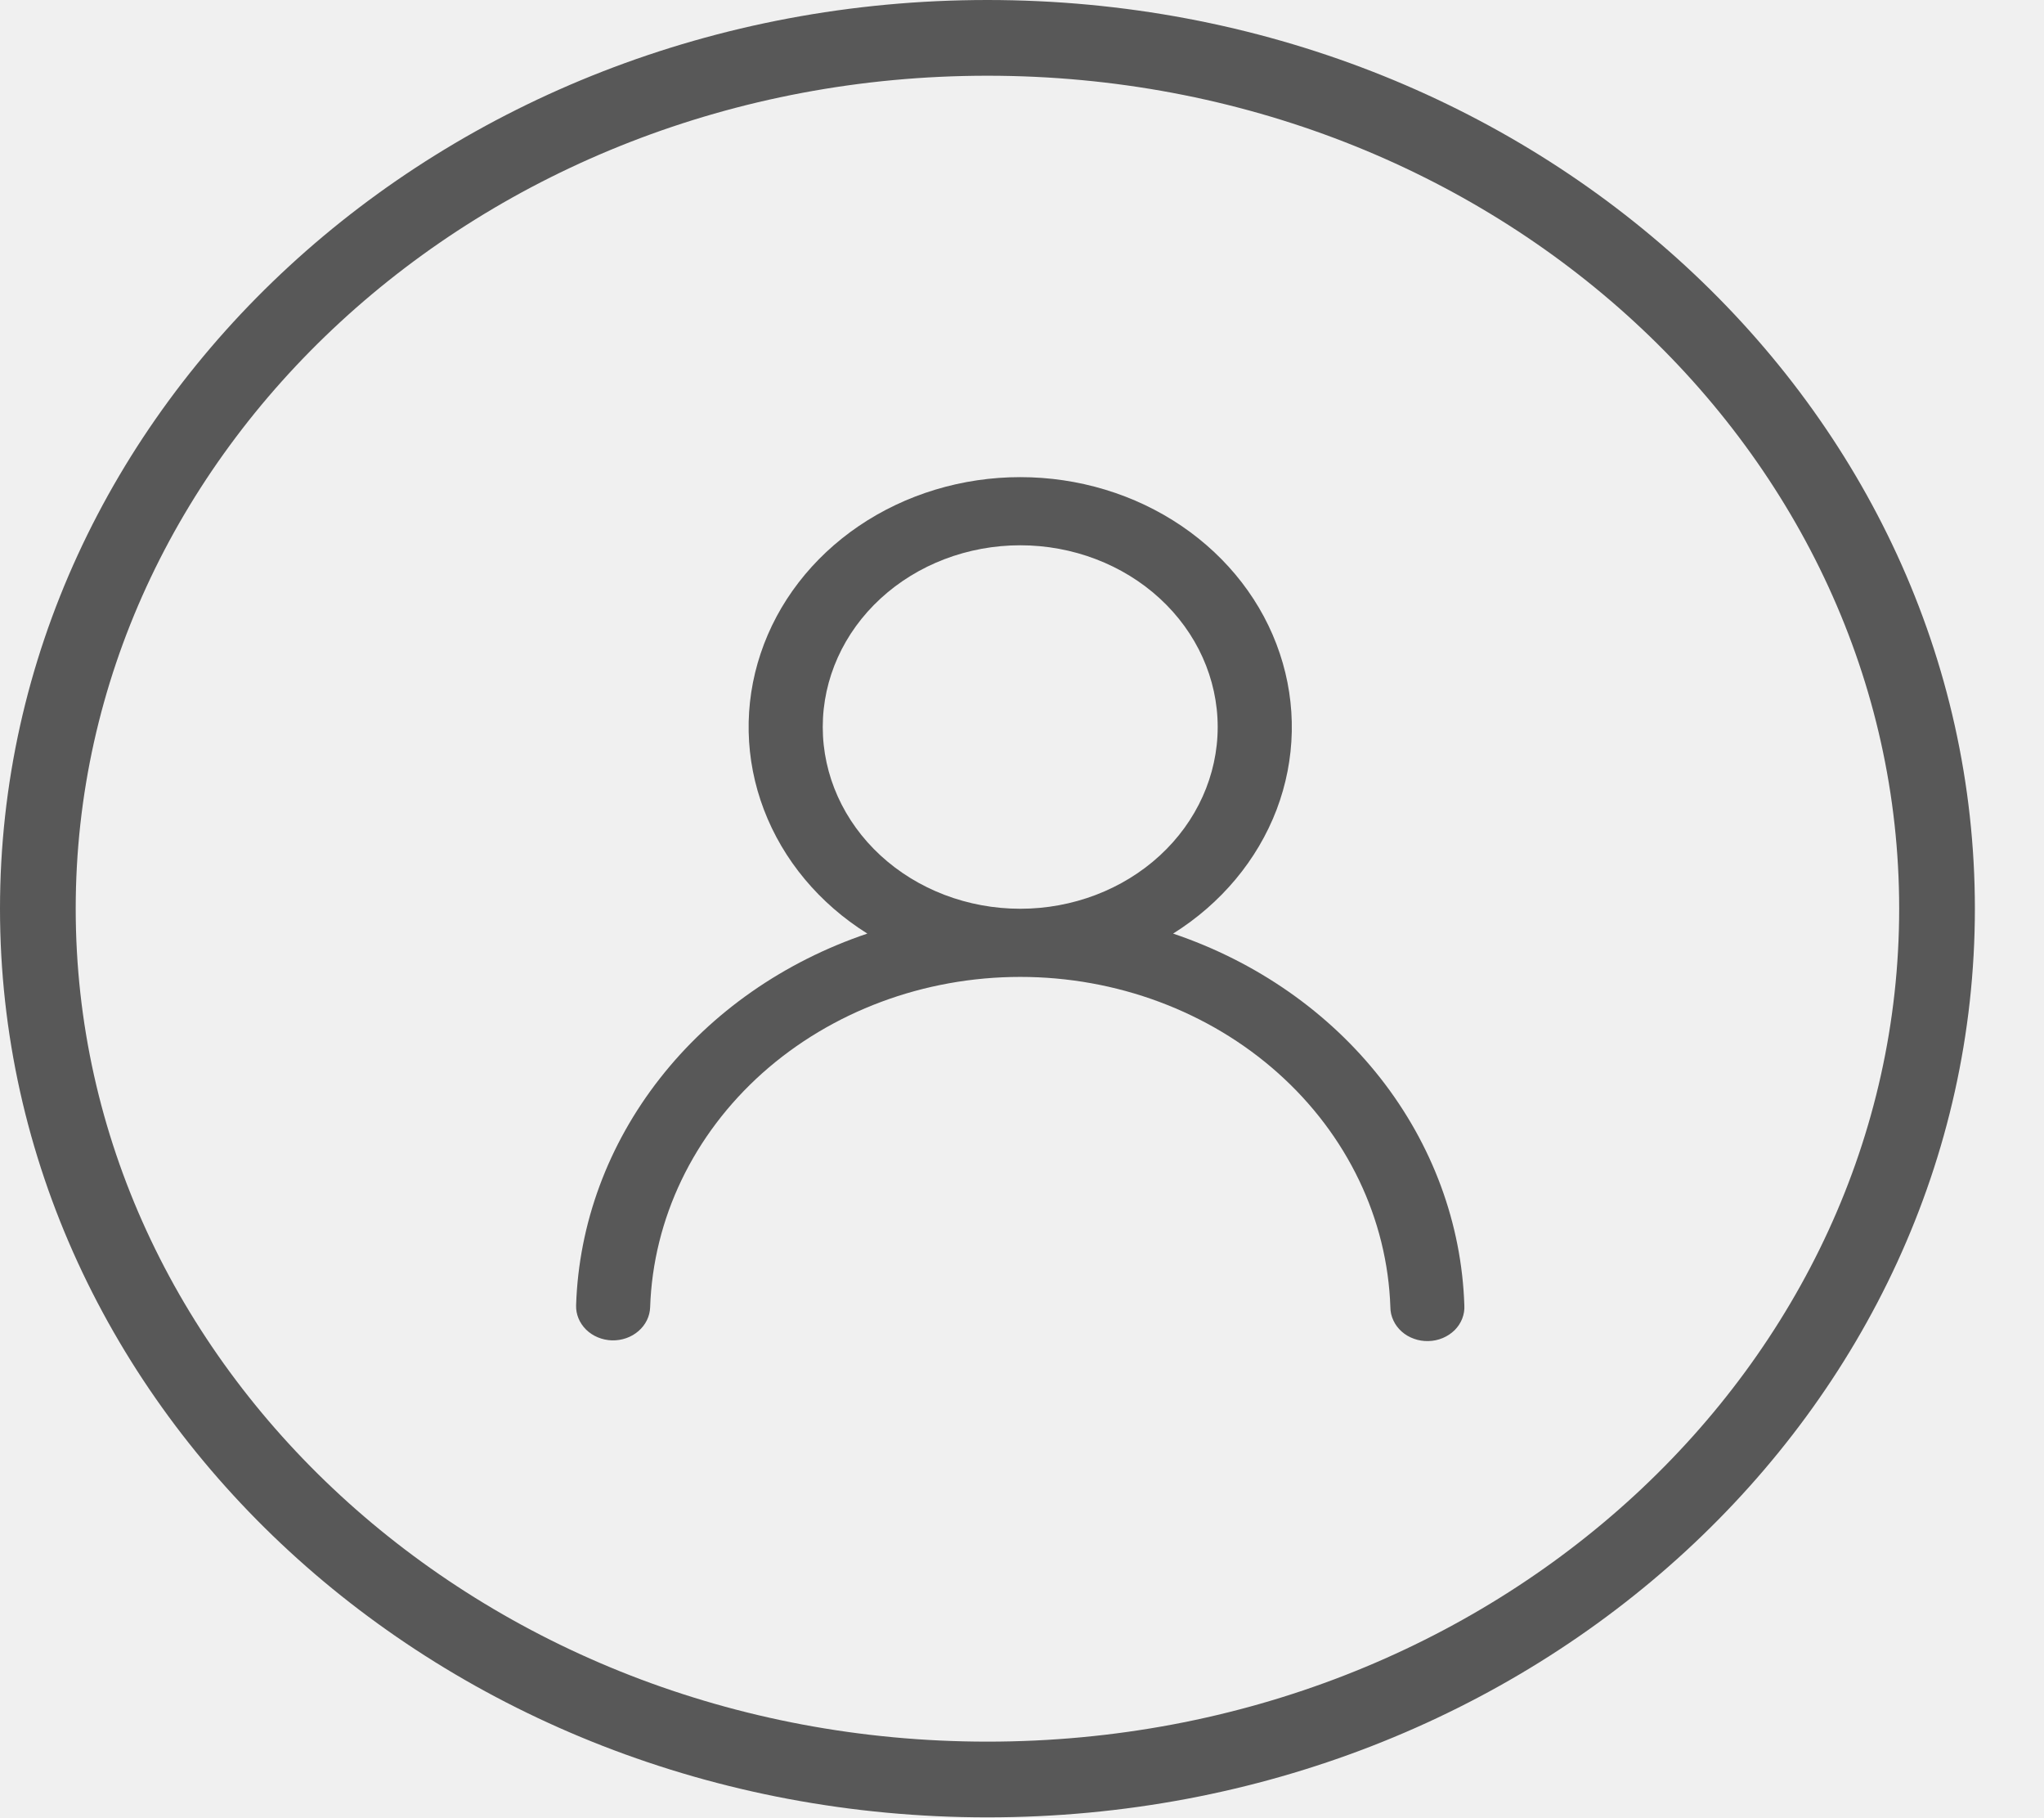
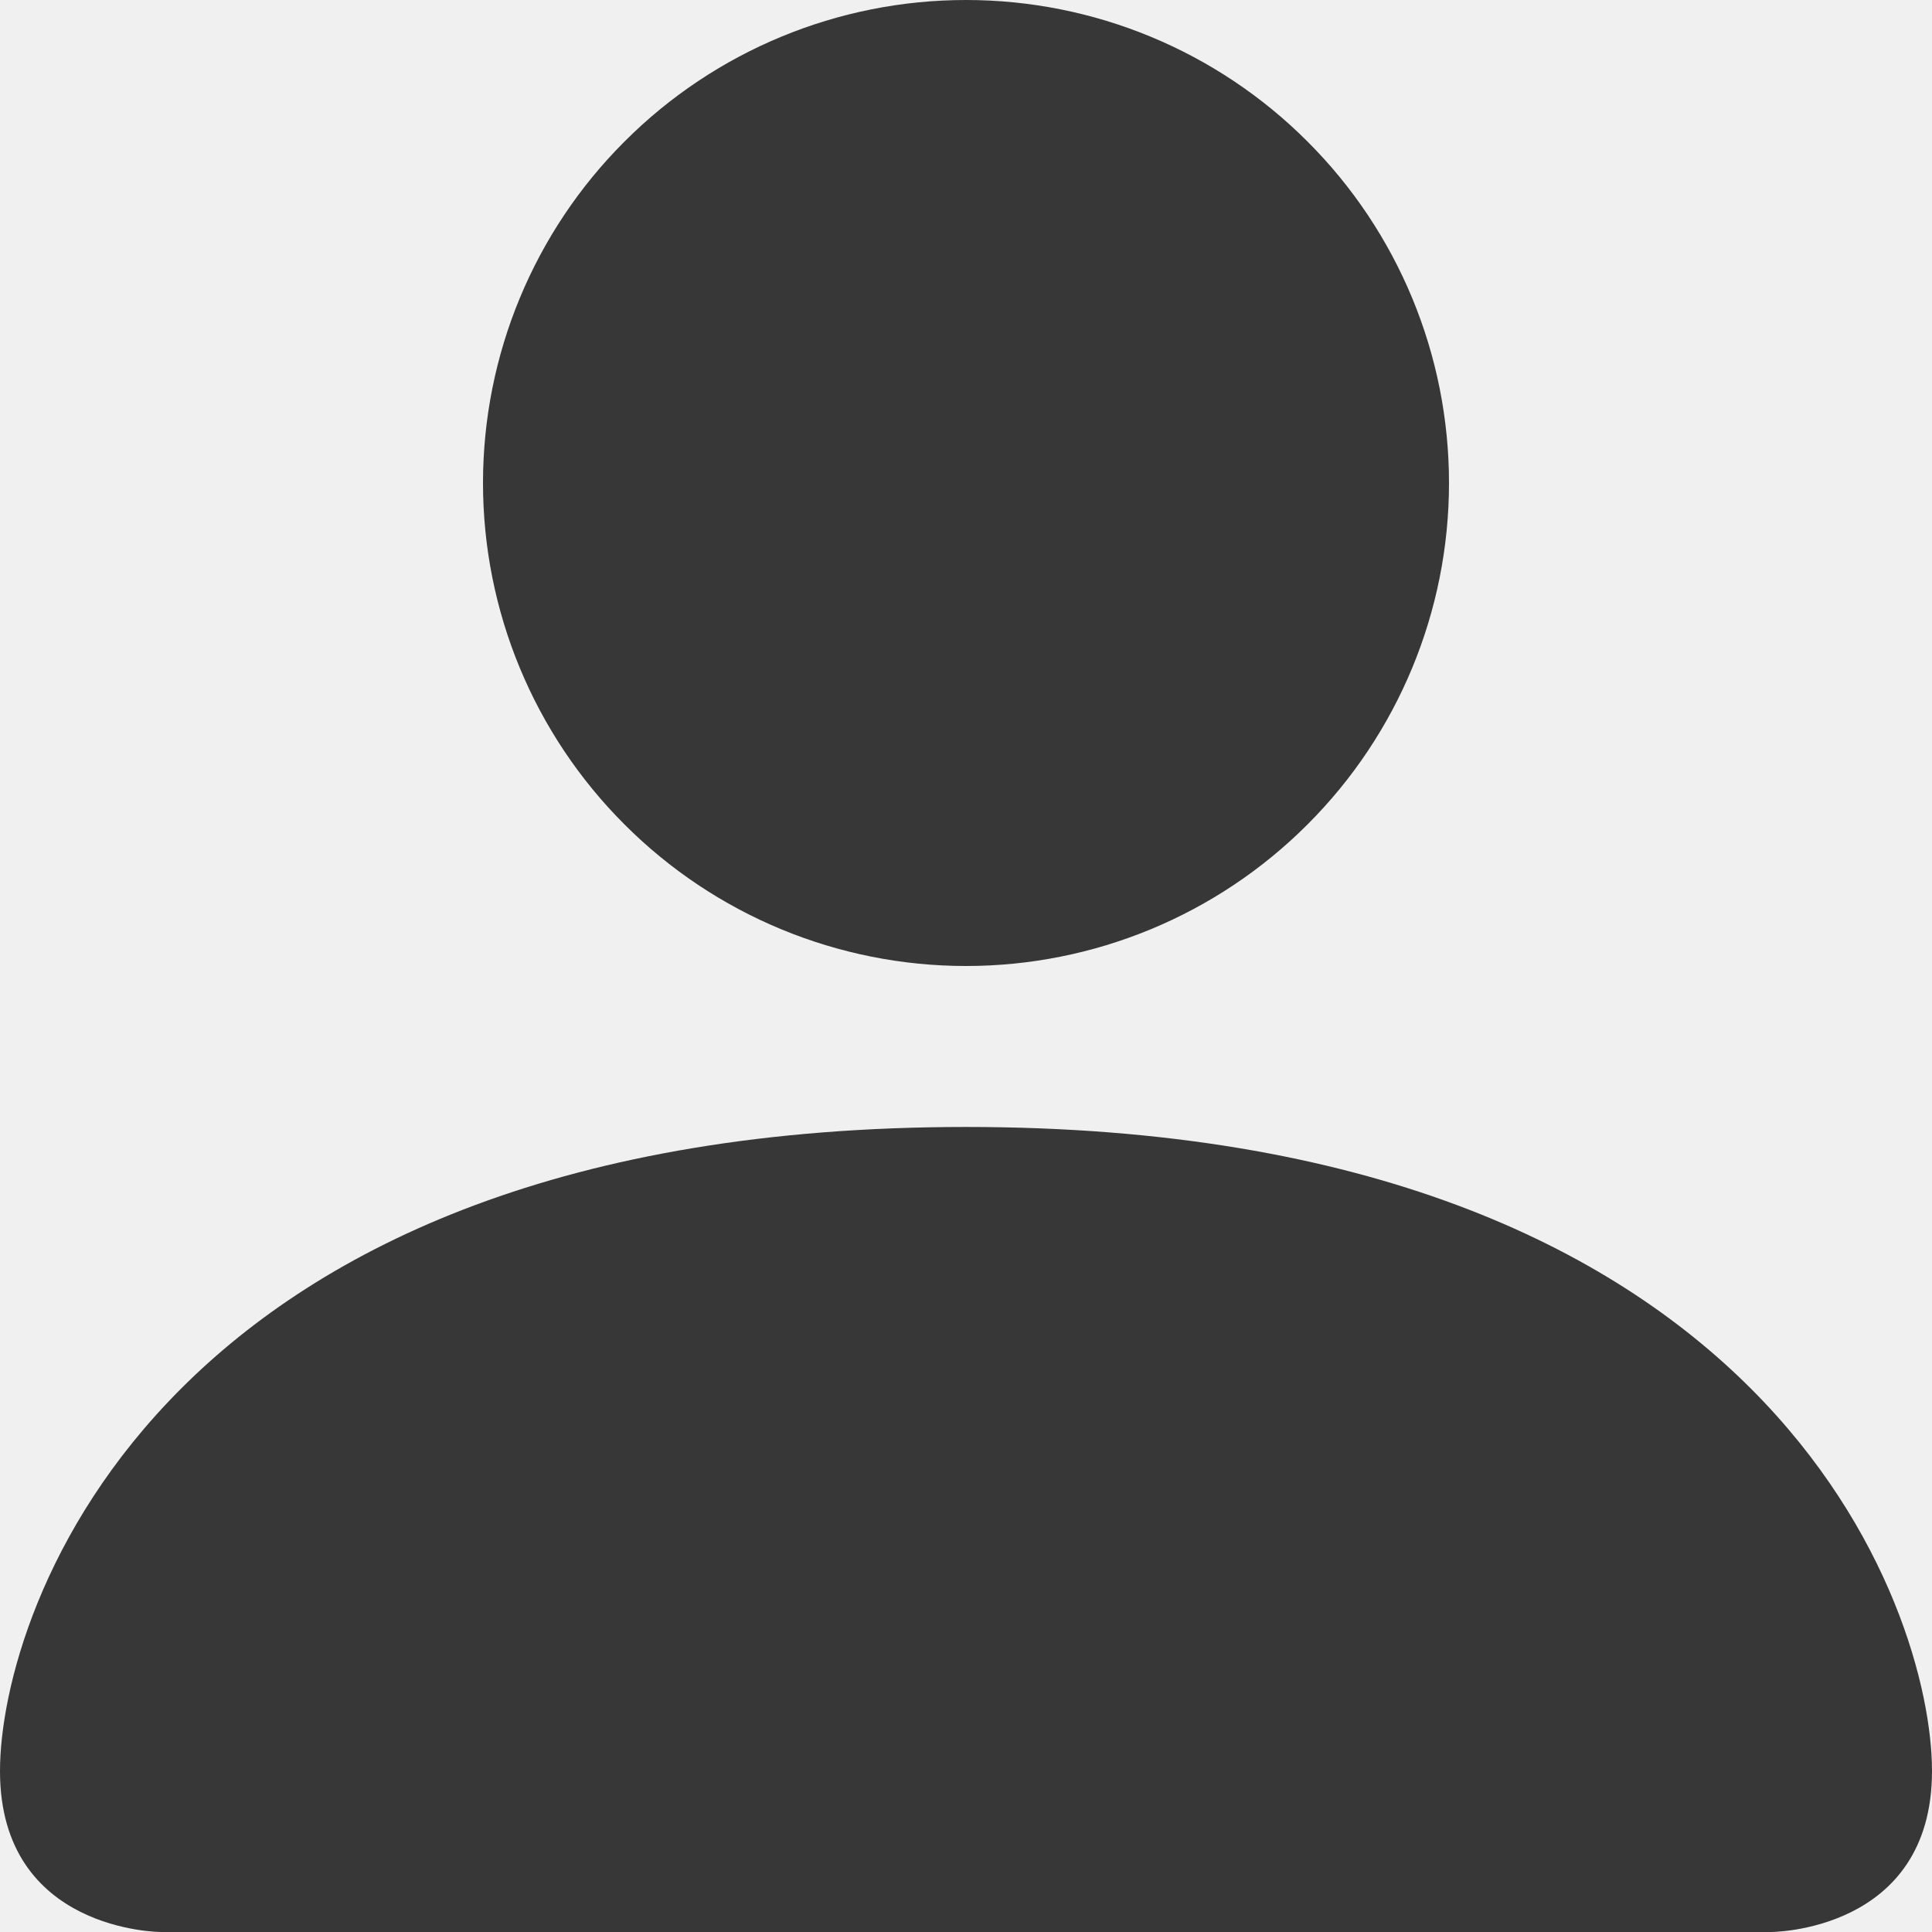
- <svg xmlns="http://www.w3.org/2000/svg" width="27" height="24" viewBox="0 0 27 24" fill="none">
-   <path d="M25.587 12C25.587 18.313 20.011 23.5 13.043 23.5C6.076 23.5 0.5 18.313 0.5 12C0.5 5.687 6.076 0.5 13.043 0.5C20.011 0.5 25.587 5.687 25.587 12Z" stroke="#585858" />
-   <g clip-path="url(#clip0_1_9084)">
-     <path d="M13.477 6.301C14.244 6.301 14.991 6.527 15.608 6.946C16.225 7.365 16.68 7.955 16.905 8.629C17.131 9.303 17.116 10.027 16.863 10.693C16.609 11.358 16.13 11.932 15.496 12.329C16.596 12.7 17.551 13.366 18.237 14.241C18.922 15.116 19.308 16.16 19.343 17.238C19.347 17.297 19.337 17.357 19.315 17.414C19.293 17.47 19.259 17.522 19.215 17.566C19.17 17.61 19.117 17.645 19.058 17.67C18.998 17.695 18.934 17.709 18.869 17.71C18.804 17.712 18.739 17.702 18.679 17.68C18.618 17.659 18.562 17.626 18.516 17.585C18.469 17.543 18.431 17.493 18.406 17.438C18.38 17.383 18.366 17.324 18.366 17.264C18.327 16.095 17.795 14.986 16.882 14.171C15.97 13.357 14.748 12.901 13.477 12.901C12.206 12.901 10.984 13.357 10.071 14.171C9.159 14.986 8.627 16.095 8.588 17.264C8.584 17.383 8.529 17.496 8.434 17.578C8.34 17.66 8.214 17.704 8.084 17.701C7.954 17.697 7.831 17.646 7.742 17.559C7.654 17.472 7.606 17.356 7.61 17.237C7.645 16.159 8.031 15.116 8.717 14.241C9.402 13.366 10.357 12.7 11.457 12.329C10.823 11.932 10.344 11.358 10.091 10.693C9.837 10.027 9.822 9.303 10.048 8.629C10.273 7.955 10.728 7.365 11.345 6.946C11.963 6.527 12.71 6.301 13.477 6.301ZM10.868 9.601C10.868 10.237 11.143 10.848 11.632 11.298C12.121 11.748 12.785 12.001 13.477 12.001C14.168 12.001 14.832 11.748 15.321 11.298C15.81 10.848 16.085 10.237 16.085 9.601C16.085 8.964 15.81 8.354 15.321 7.904C14.832 7.454 14.168 7.201 13.477 7.201C12.785 7.201 12.121 7.454 11.632 7.904C11.143 8.354 10.868 8.964 10.868 9.601Z" fill="#585858" />
+ <svg xmlns="http://www.w3.org/2000/svg" width="16" height="16" viewBox="0 0 16 16" fill="none">
+   <g clip-path="url(#clip0_1410_31098)">
+     <path fill-rule="evenodd" clip-rule="evenodd" d="M1.333 16C1.333 16 0 16 0 14.667C0 13.333 1.333 9.333 8 9.333C14.667 9.333 16 13.333 16 14.667C16 16 14.667 16 14.667 16H1.333ZM8 8C9.061 8 10.078 7.579 10.828 6.828C11.579 6.078 12 5.061 12 4C12 2.939 11.579 1.922 10.828 1.172C10.078 0.421 9.061 0 8 0C6.939 0 5.922 0.421 5.172 1.172C4.421 1.922 4 2.939 4 4C4 5.061 4.421 6.078 5.172 6.828C5.922 7.579 6.939 8 8 8Z" fill="#373737" />
  </g>
+   <defs>
+     <clipPath id="clip0_1410_31098">
+       <rect width="16" height="16" fill="white" />
+     </clipPath>
+   </defs>
</svg>
